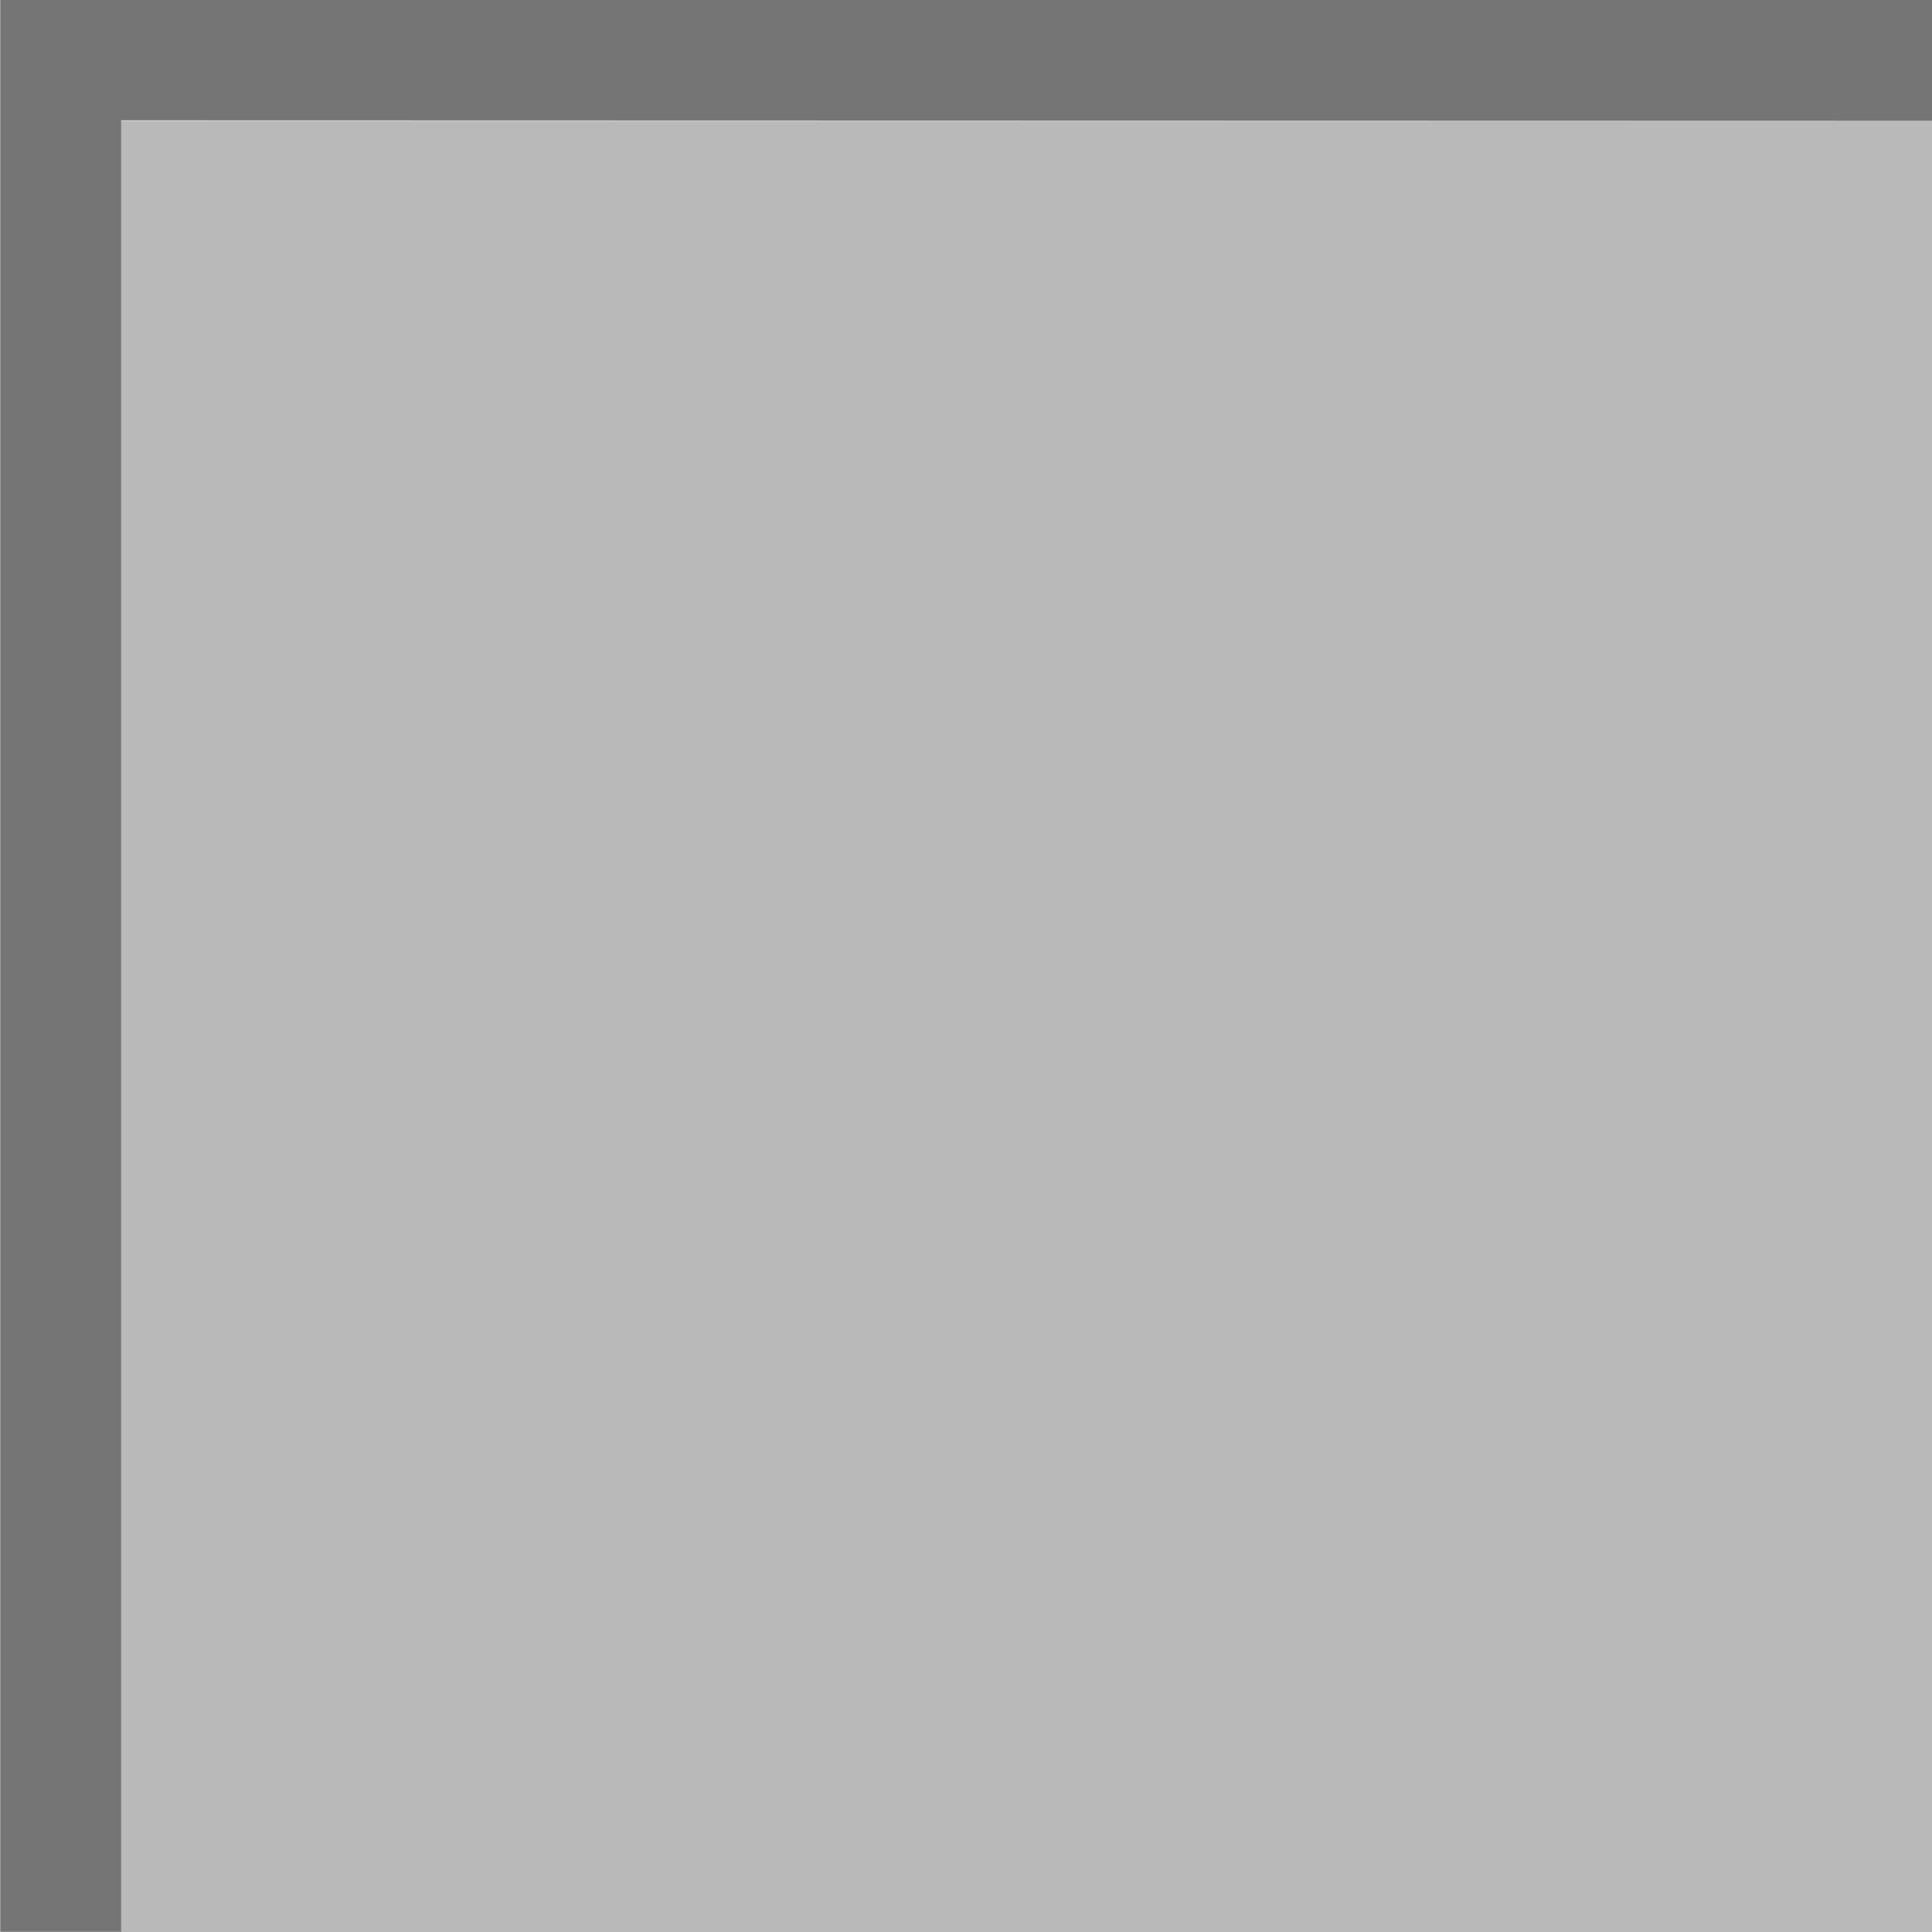
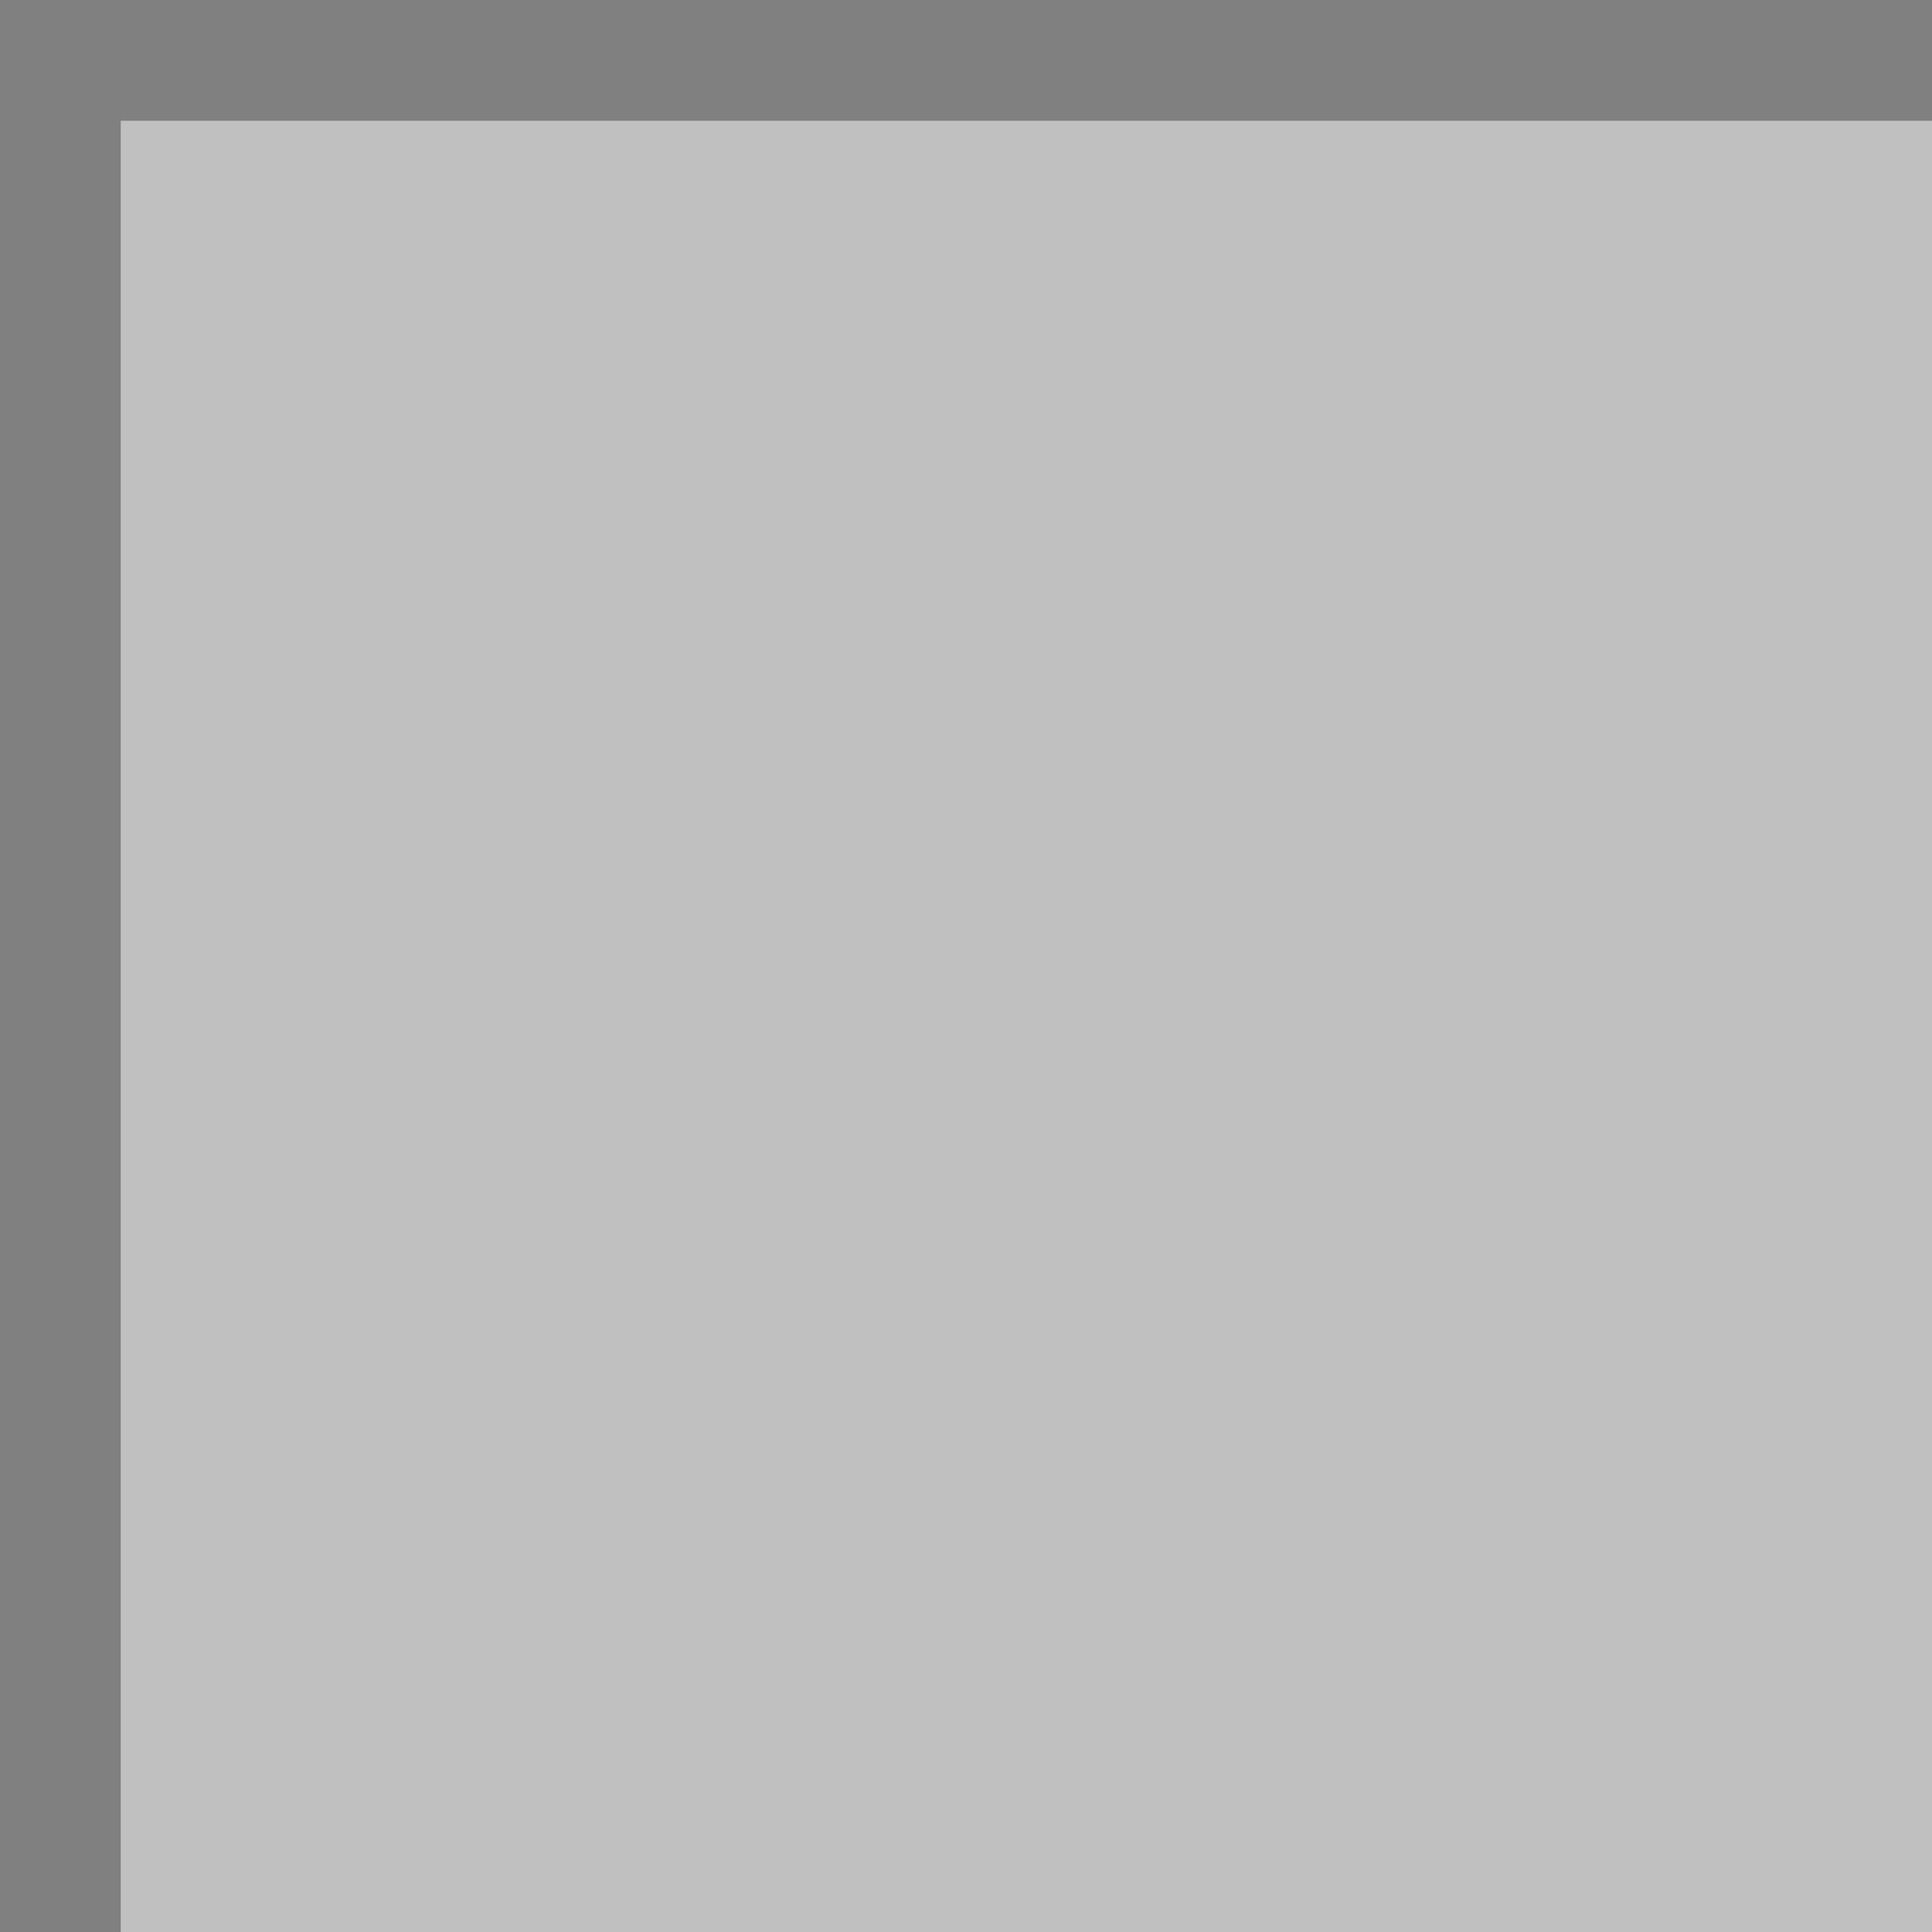
- <svg xmlns="http://www.w3.org/2000/svg" id="svg1517" version="1.1" viewBox="0 0 4.233 4.233" height="16" width="16">
+ <svg xmlns="http://www.w3.org/2000/svg" width="16" height="16" viewBox="0 0 4.233 4.233" version="1.1" id="svg1517">
  <defs id="defs1511" />
-   <g transform="translate(-387.8225,-136.0903)" id="layer1">
-     <rect y="136.355" x="388.087" height="3.969" width="3.969" id="rect2103" style="opacity:0.996;fill:#b9b9b9;fill-opacity:1;stroke:none;stroke-width:0.132;stroke-linecap:square;stroke-miterlimit:4;stroke-dasharray:none;stroke-opacity:1" />
-     <path id="path833" d="m 392.056,136.355 v -0.265 h -4.233 v 4.233 h 0.265 v -3.969 z" style="fill:#757575;fill-opacity:1;stroke:none;stroke-width:0.265px;stroke-linecap:butt;stroke-linejoin:miter;stroke-opacity:1" />
+   <g id="layer3" transform="translate(37.57083,-21.69584)" style="display:inline">
+     <g transform="matrix(0.125,0,0,0.125,-31.0224,20.83594)" style="display:inline;stroke-width:8" id="g879">
+       <rect y="6.879" x="-52.388" height="33.867" width="33.867" id="rect857" style="opacity:0.996;fill:#c0c0c0;fill-opacity:1;stroke:none;stroke-width:1.6;stroke-linecap:square" />
+       <path id="path859" d="m -18.521,8.996 h -31.75 v 31.75 H -52.388 V 6.879 h 33.867 z" style="fill:#808080;fill-opacity:1;stroke:none;stroke-width:2.117px;stroke-linecap:butt;stroke-linejoin:miter;stroke-opacity:1" />
+     </g>
  </g>
</svg>
